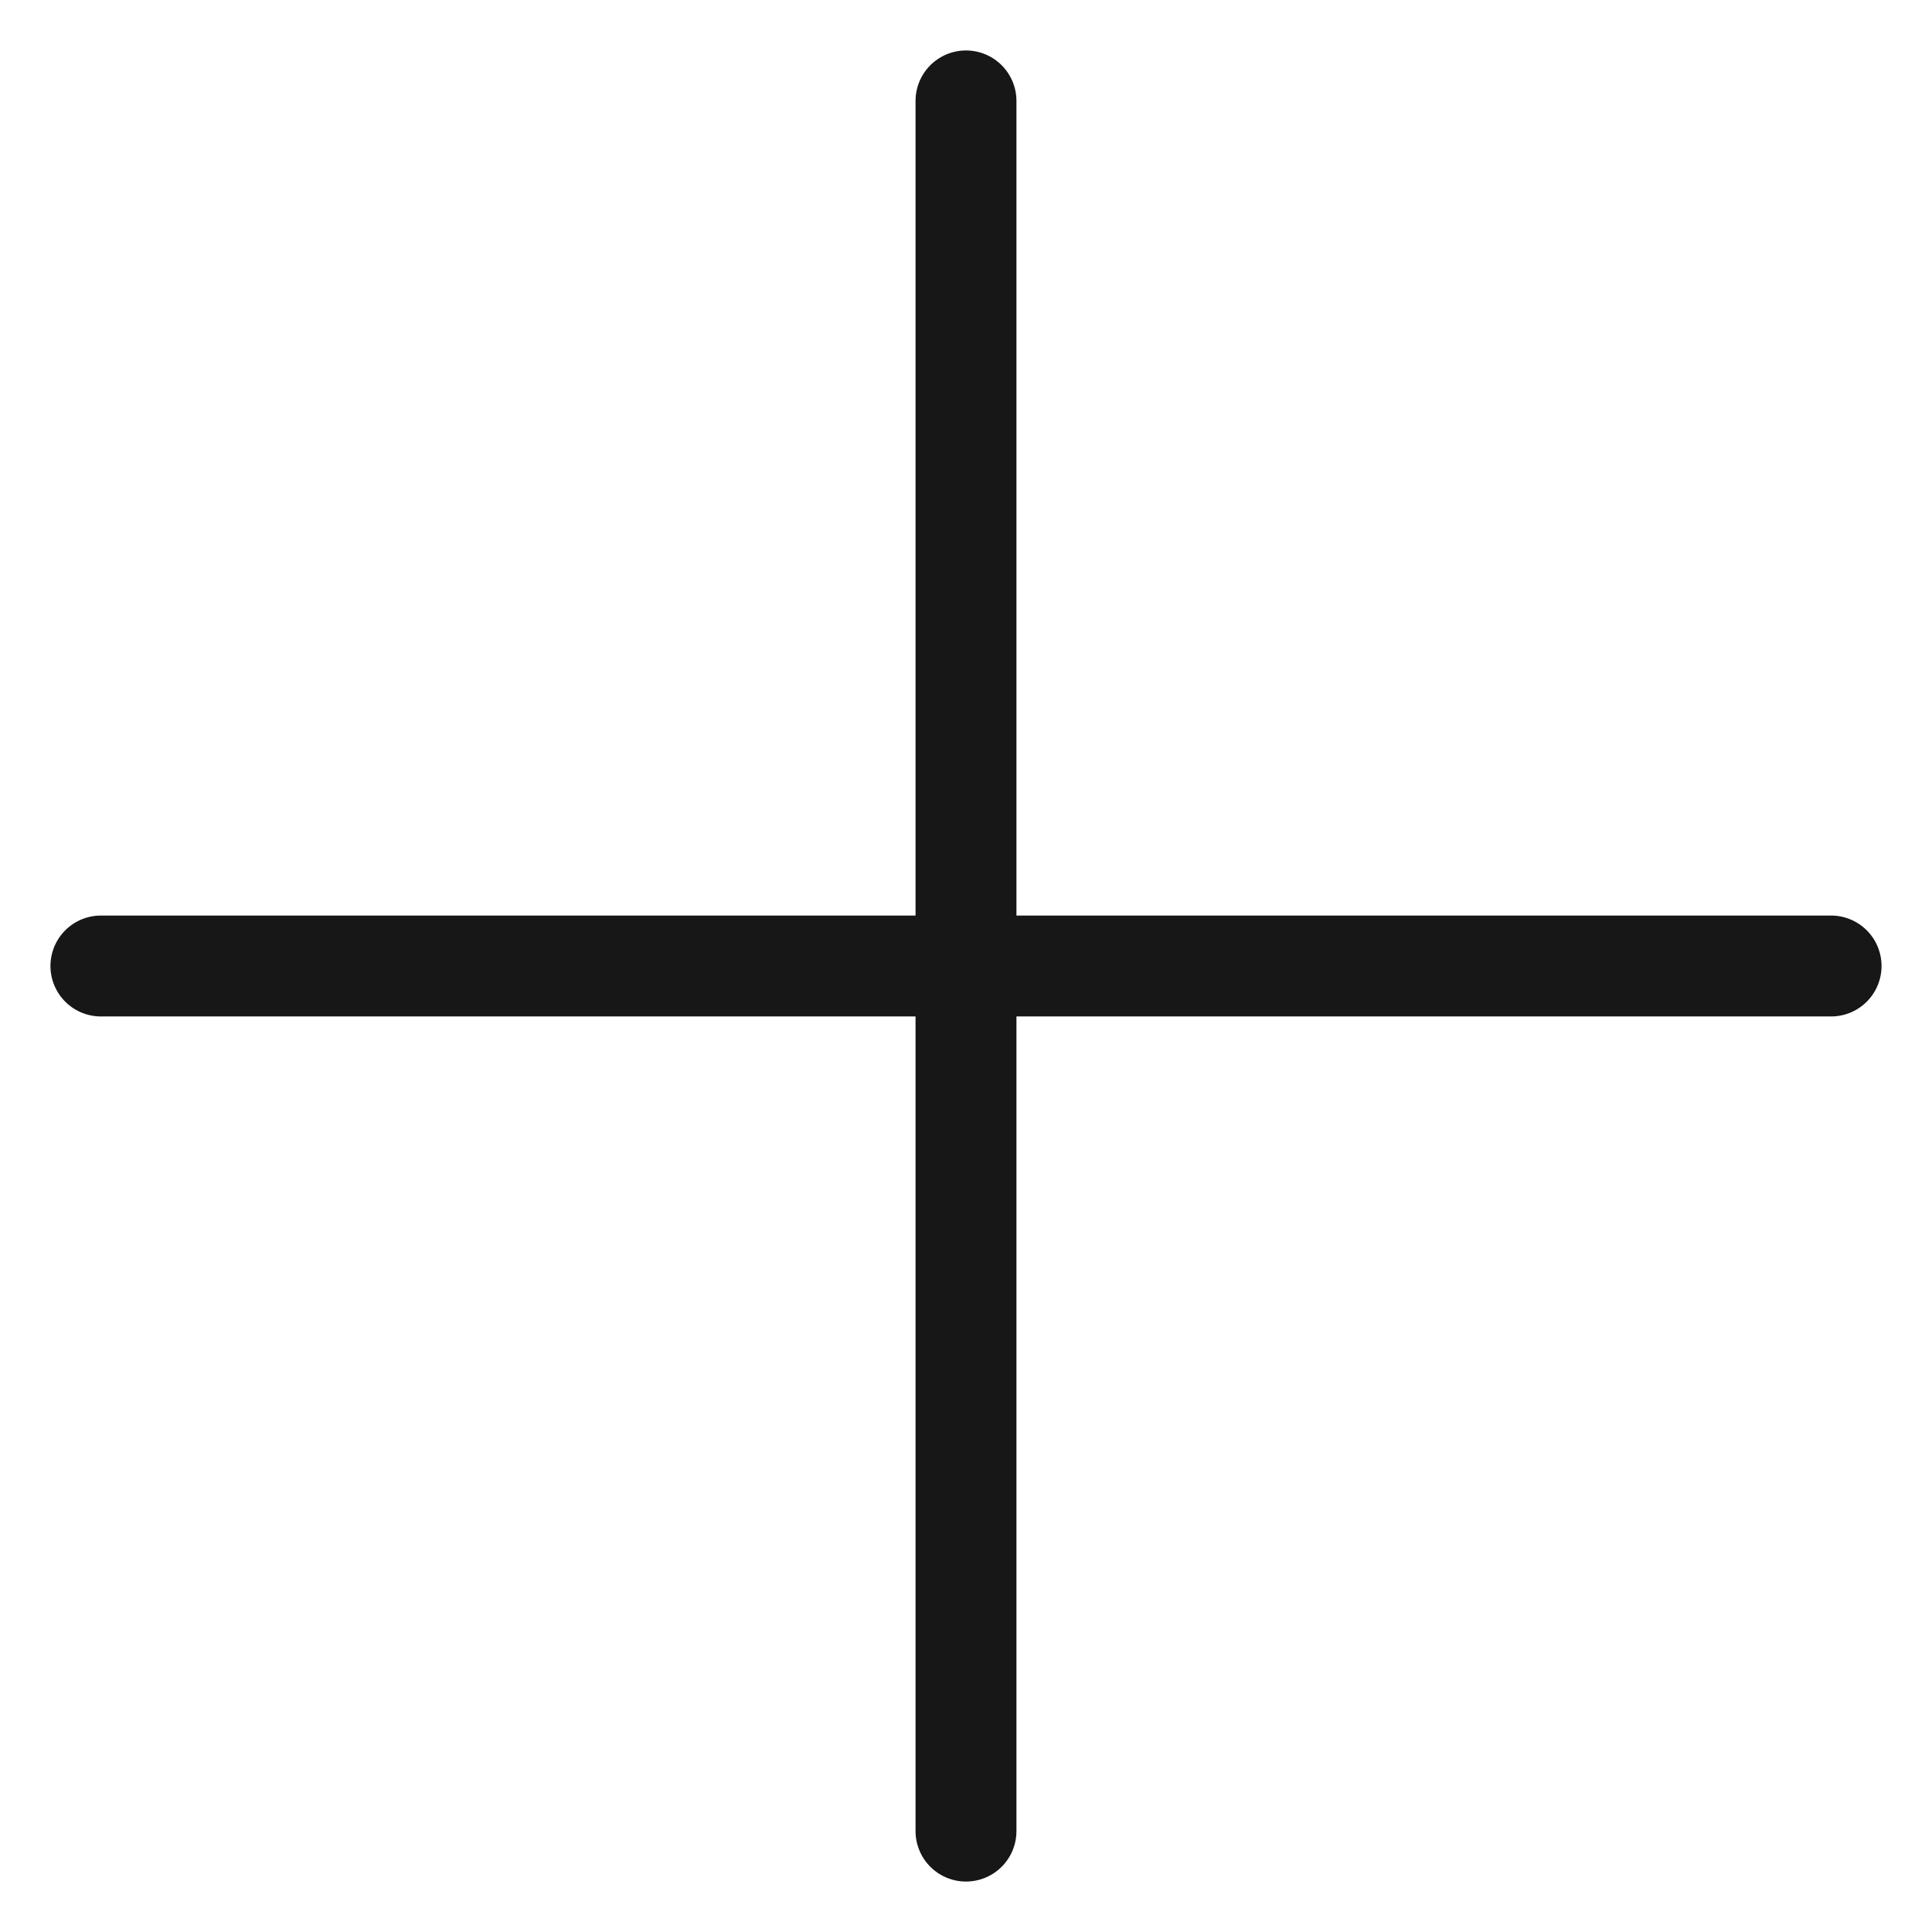
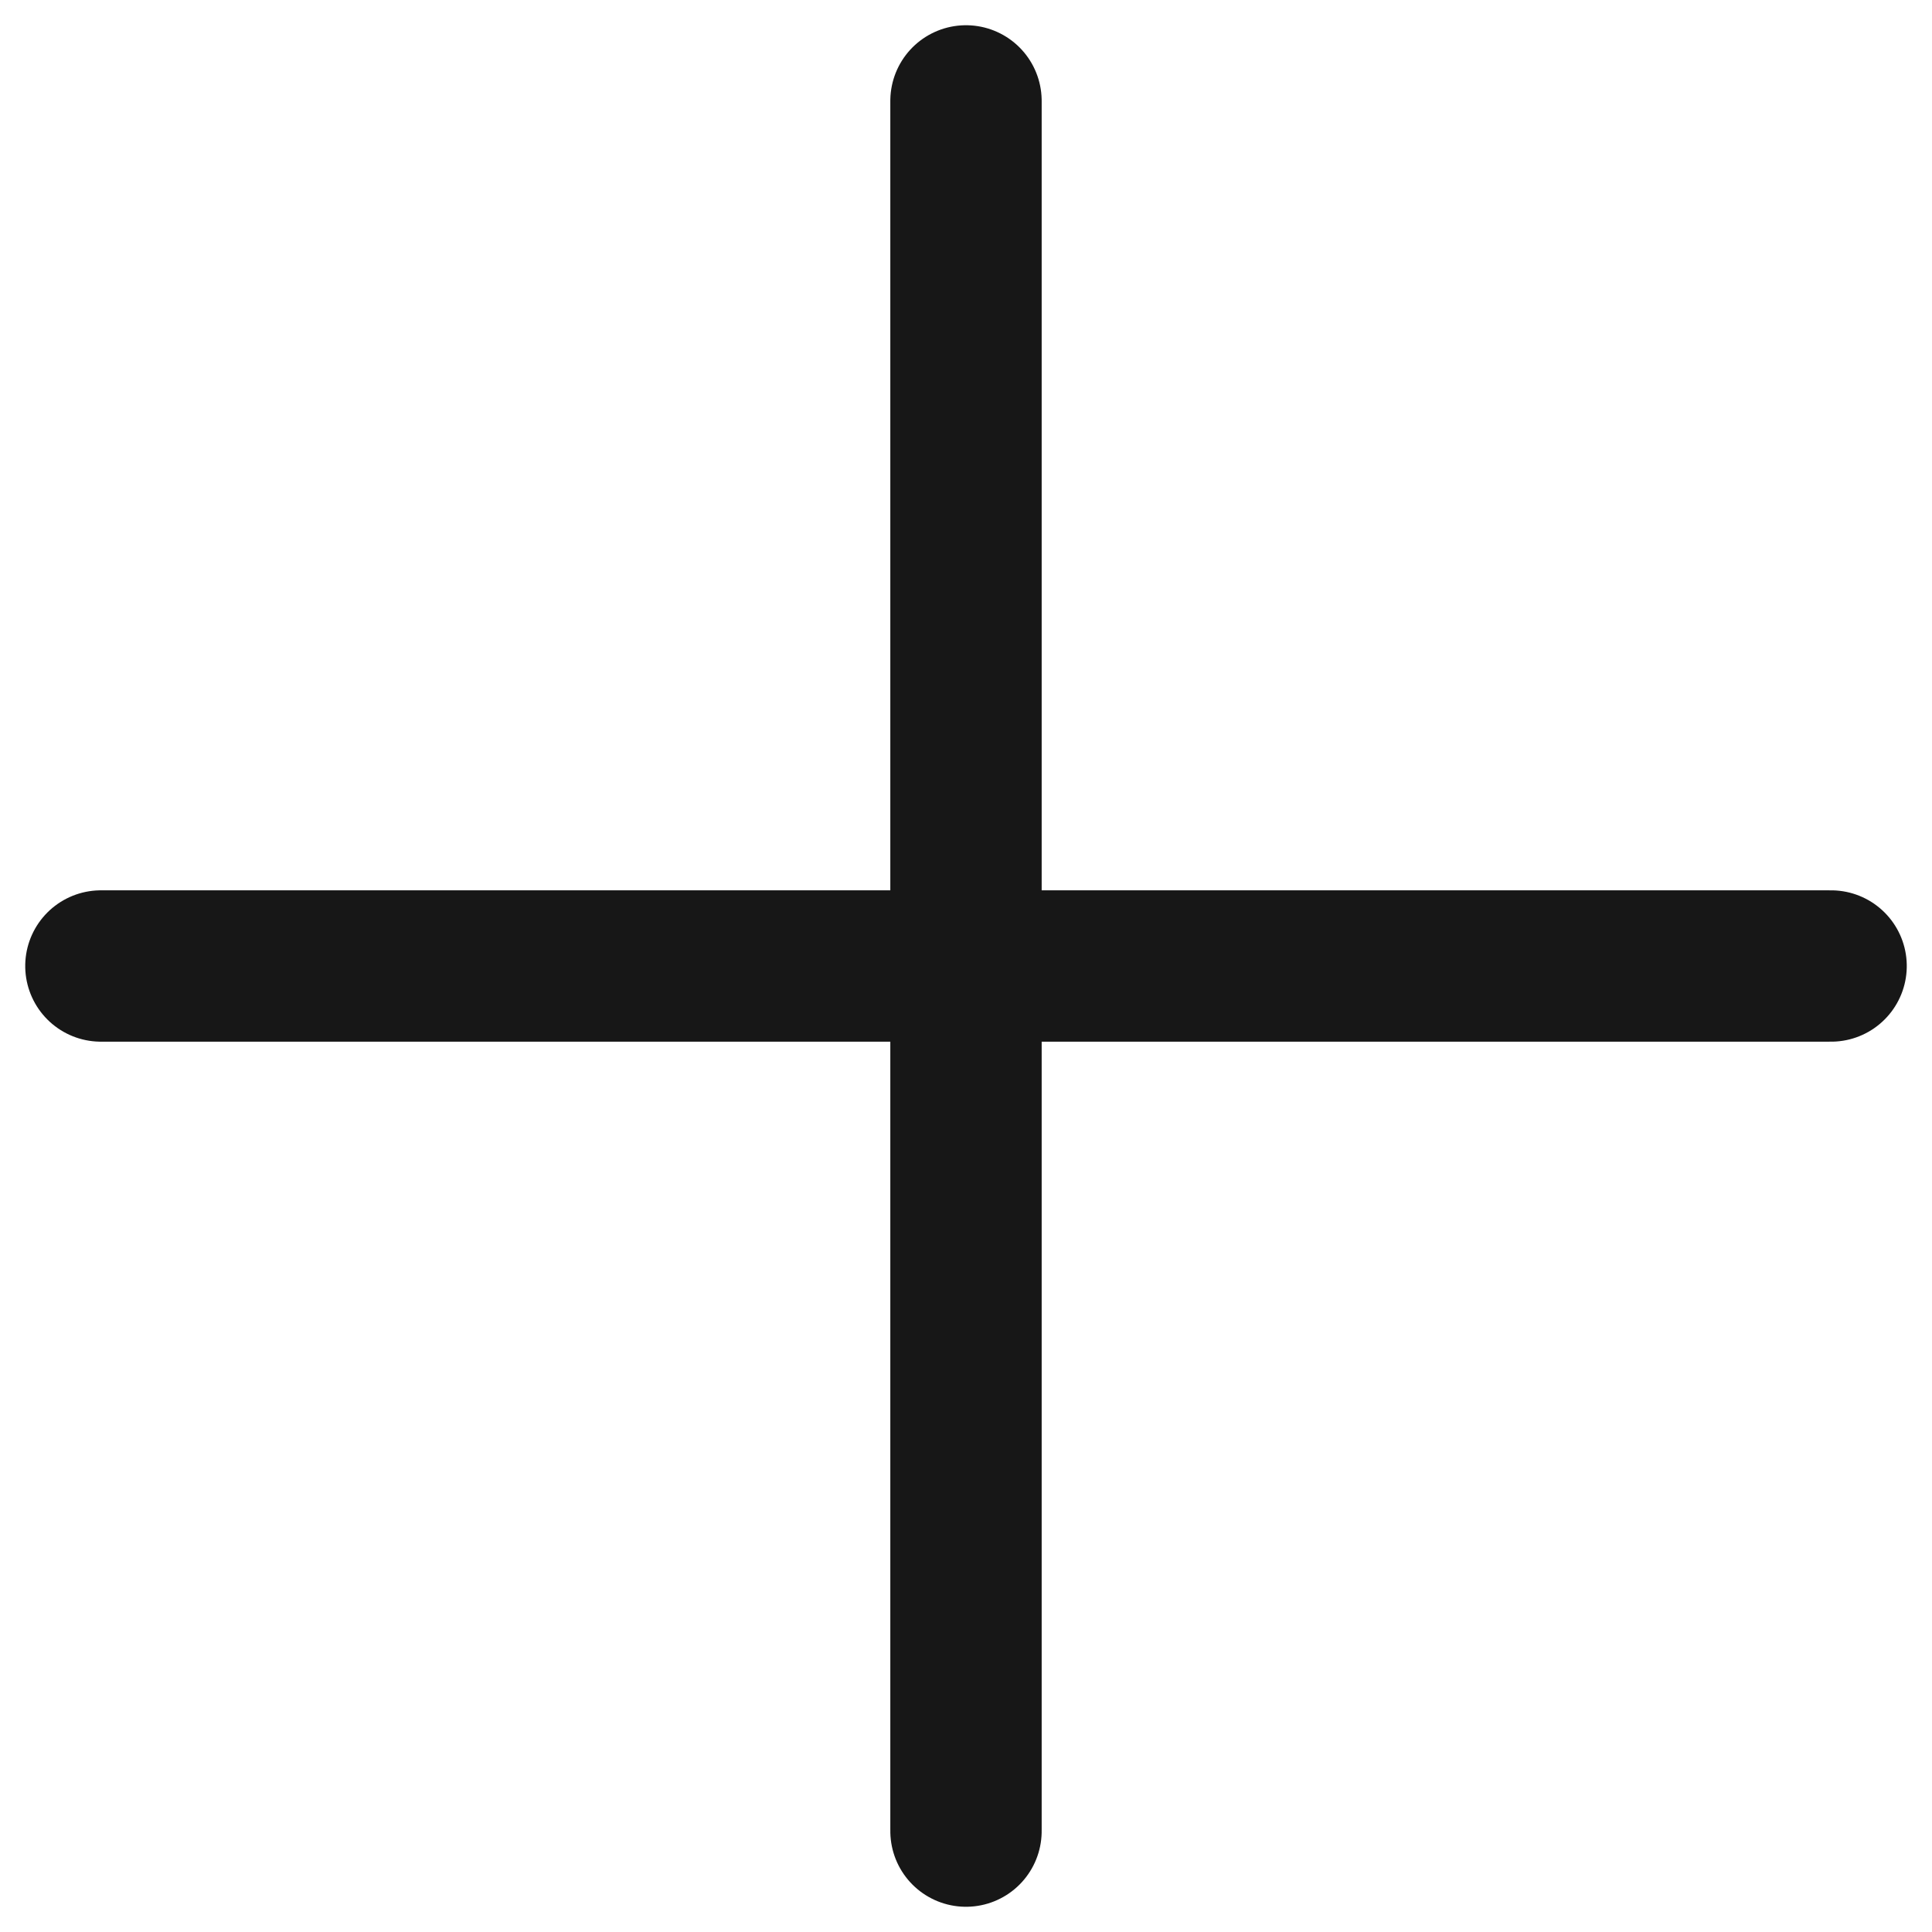
<svg xmlns="http://www.w3.org/2000/svg" width="30" height="30" viewBox="0 0 153.179 153.179">
  <g transform="translate(-486.975 -1390.657) rotate(45)">
-     <line id="Line_3" data-name="Line 3" x2="97" y2="97" transform="translate(1387.5 590.5)" fill="none" stroke="#171717" stroke-linecap="round" stroke-width="8" />
-     <line id="Line_4" data-name="Line 4" x1="97" y2="97" transform="translate(1387.5 590.5)" fill="none" stroke="#171717" stroke-linecap="round" stroke-width="8" />
+     <line id="Line_3" data-name="Line 3" x2="97" y2="97" transform="translate(1387.5 590.5)" fill="none" stroke="#171717" stroke-linecap="round" stroke-width="12" />
+     <line id="Line_4" data-name="Line 4" x1="97" y2="97" transform="translate(1387.5 590.5)" fill="none" stroke="#171717" stroke-linecap="round" stroke-width="12" />
  </g>
</svg>
